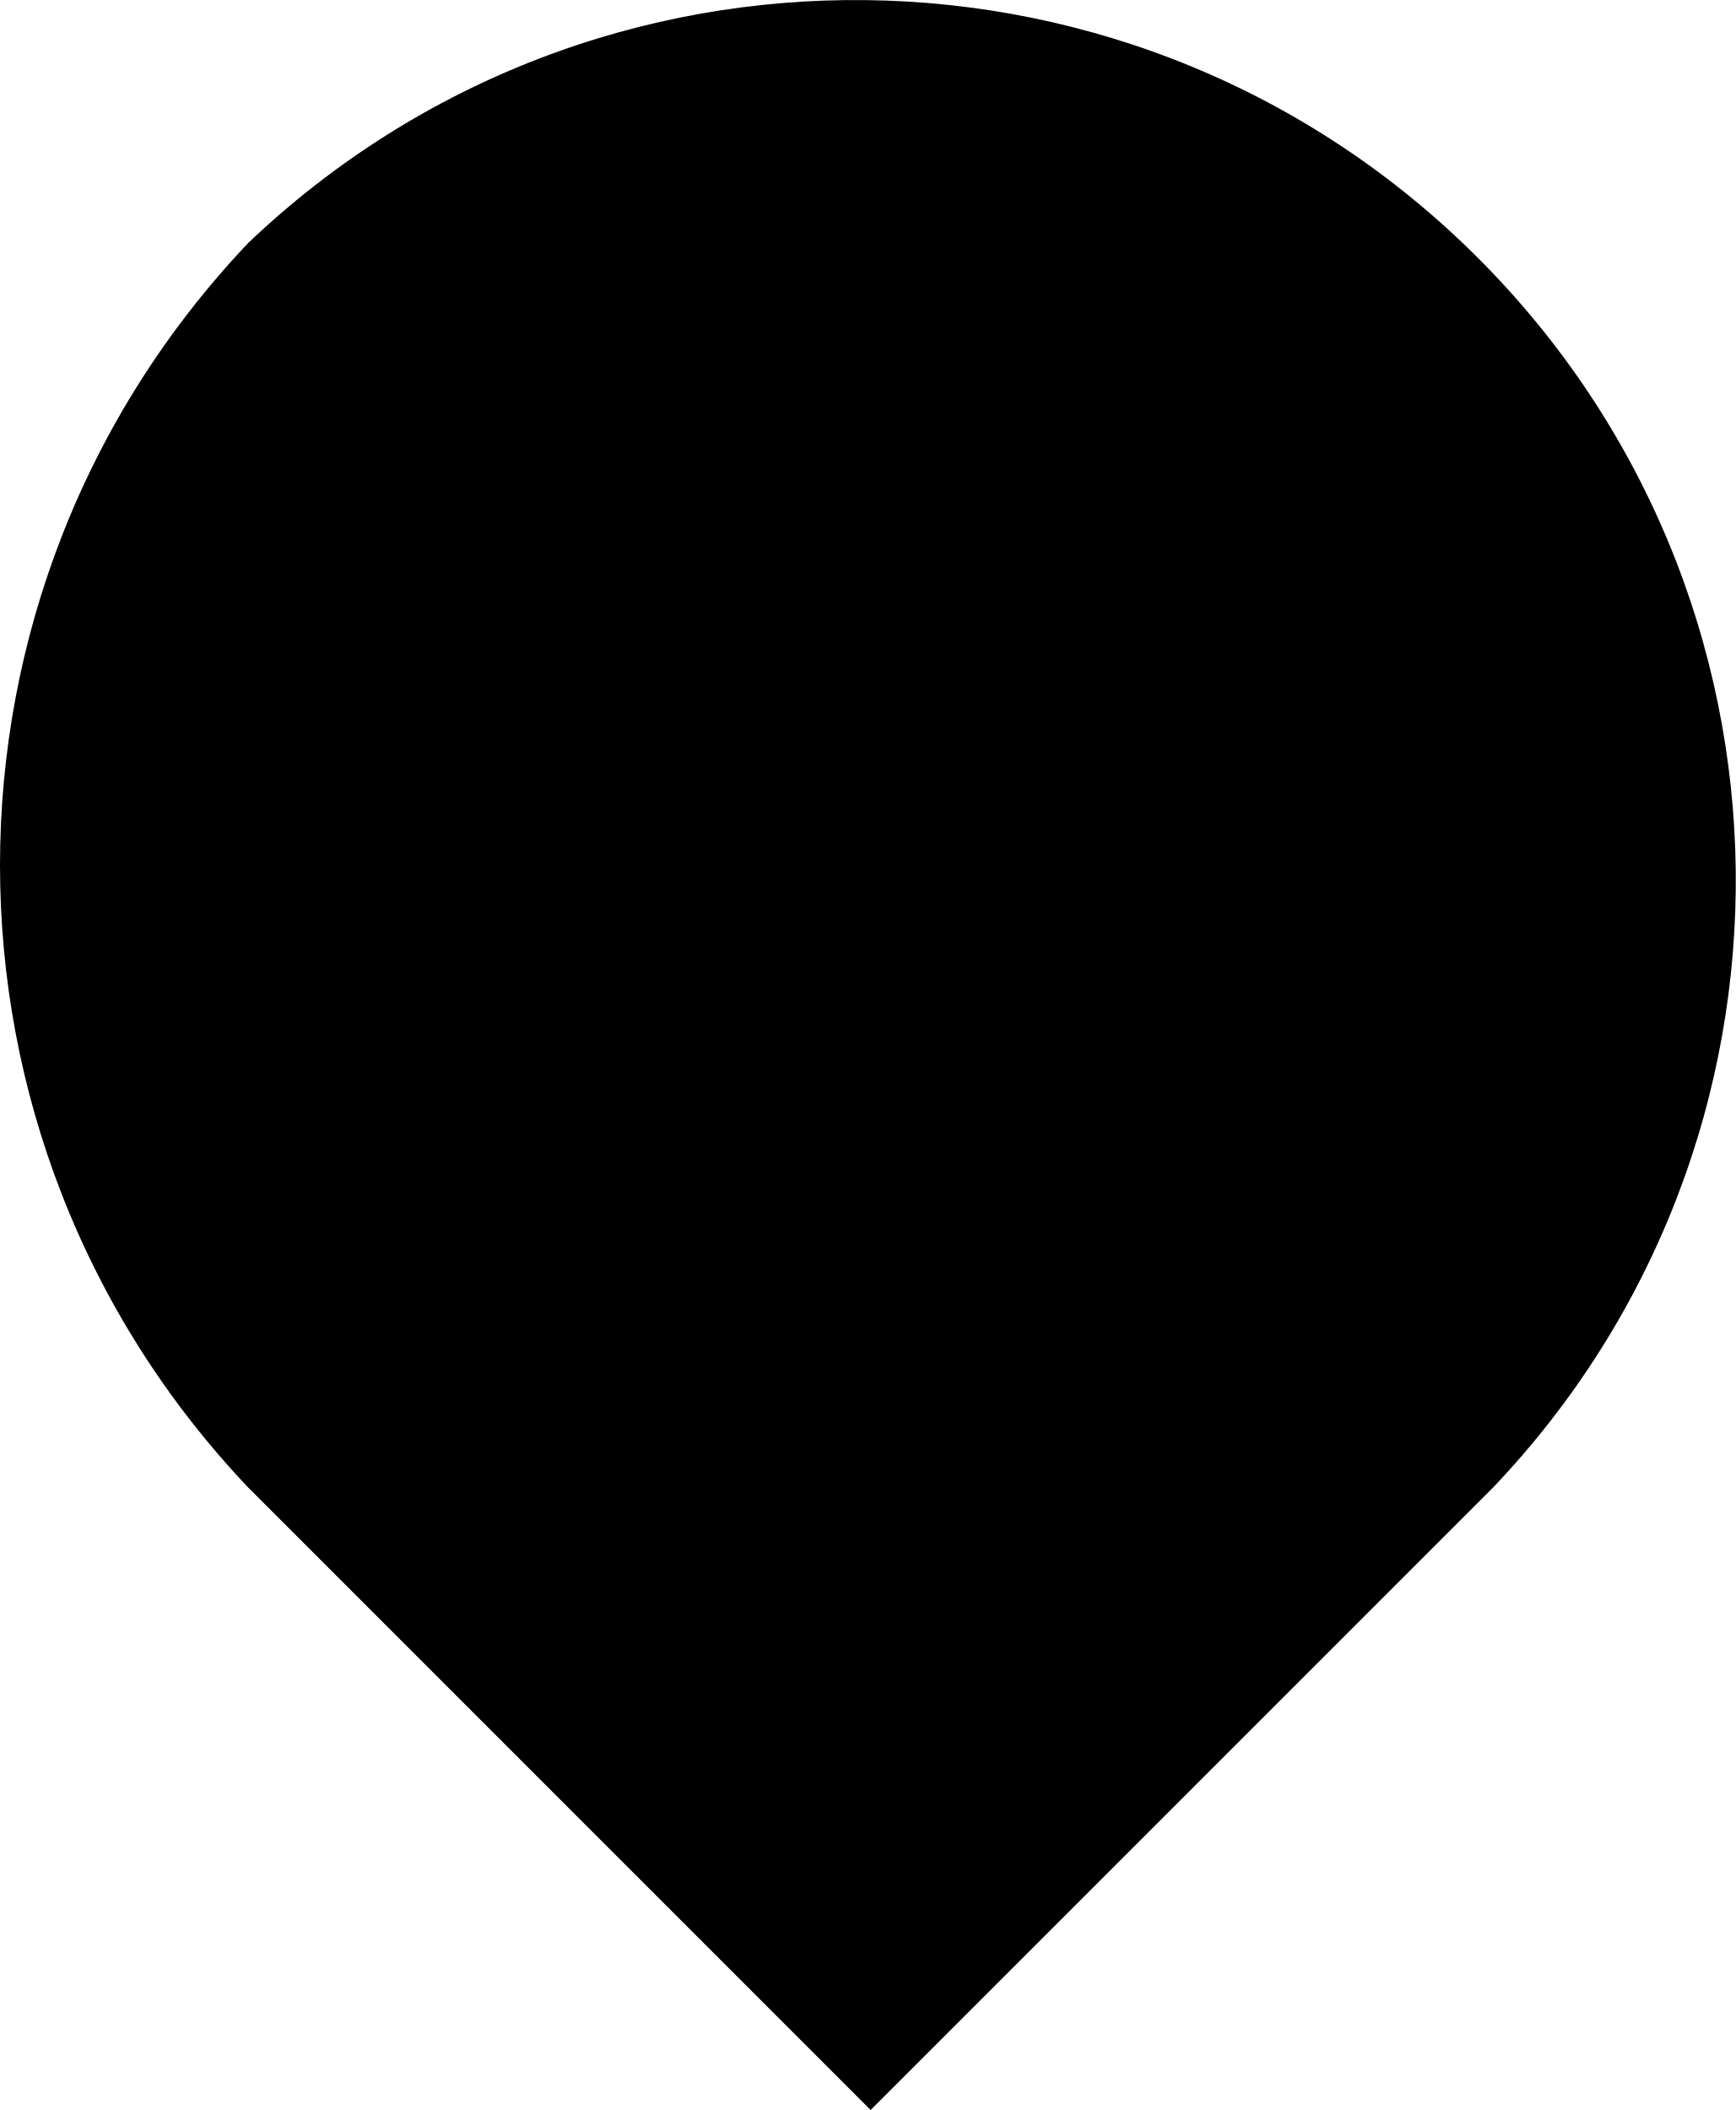
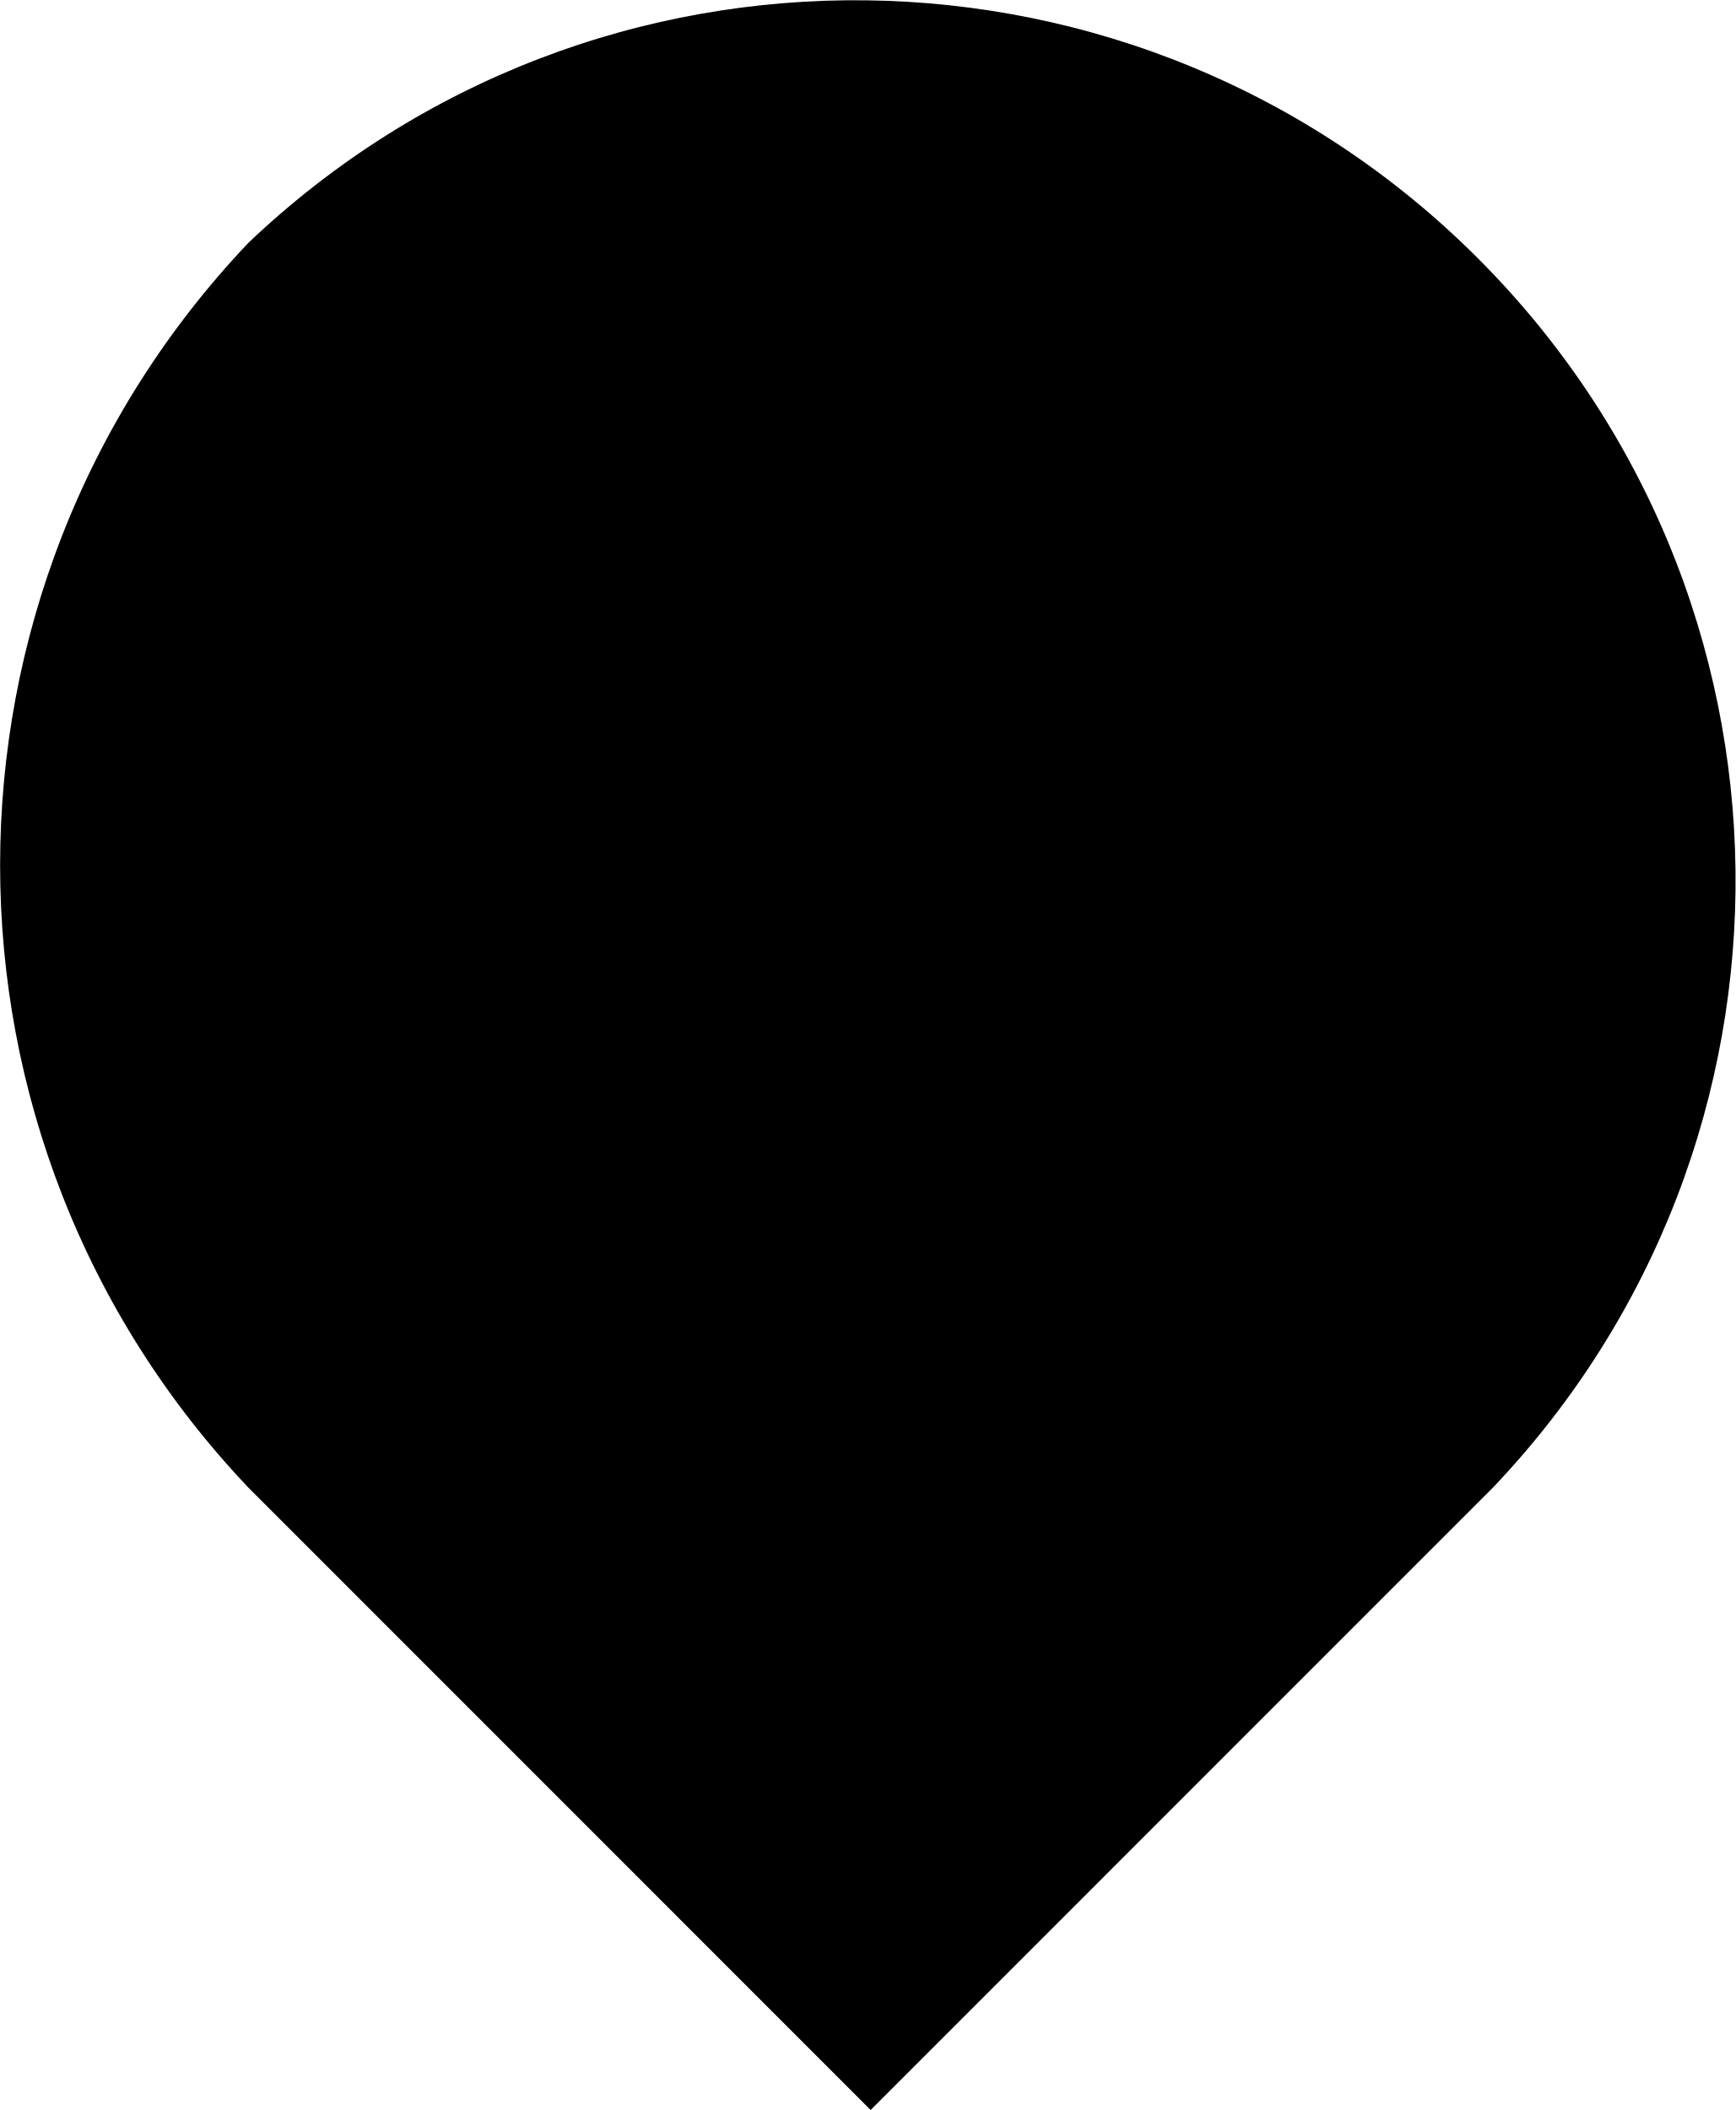
- <svg xmlns="http://www.w3.org/2000/svg" width="223.657" height="271.851" viewBox="0 0 223.657 271.851">
+ <svg xmlns="http://www.w3.org/2000/svg" viewBox="0 0 223.66 271.85">
+   <defs>
+     <style>.cls-1{fill-rule:evenodd;}</style>
+   </defs>
  <g id="Layer_2" data-name="Layer 2">
    <g id="Layer_1-2" data-name="Layer 1">
      <g id="Component_36_1" data-name="Component 36 1">
-         <path id="Path_114-25" data-name="Path 114-25" d="M31.993,31.293A113.434,113.434,0,0,1,192.365,191.665l-80.186,80.186L31.993,191.665A116.485,116.485,0,0,1,31.993,31.293Z" fill-rule="evenodd" />
+         <path id="Path_114-25" data-name="Path 114-25" class="cls-1" d="M32,31.29A113.43,113.43,0,0,1,192.36,191.66l-80.18,80.19L32,191.66A116.5,116.5,0,0,1,32,31.29Z" />
      </g>
    </g>
  </g>
</svg>
